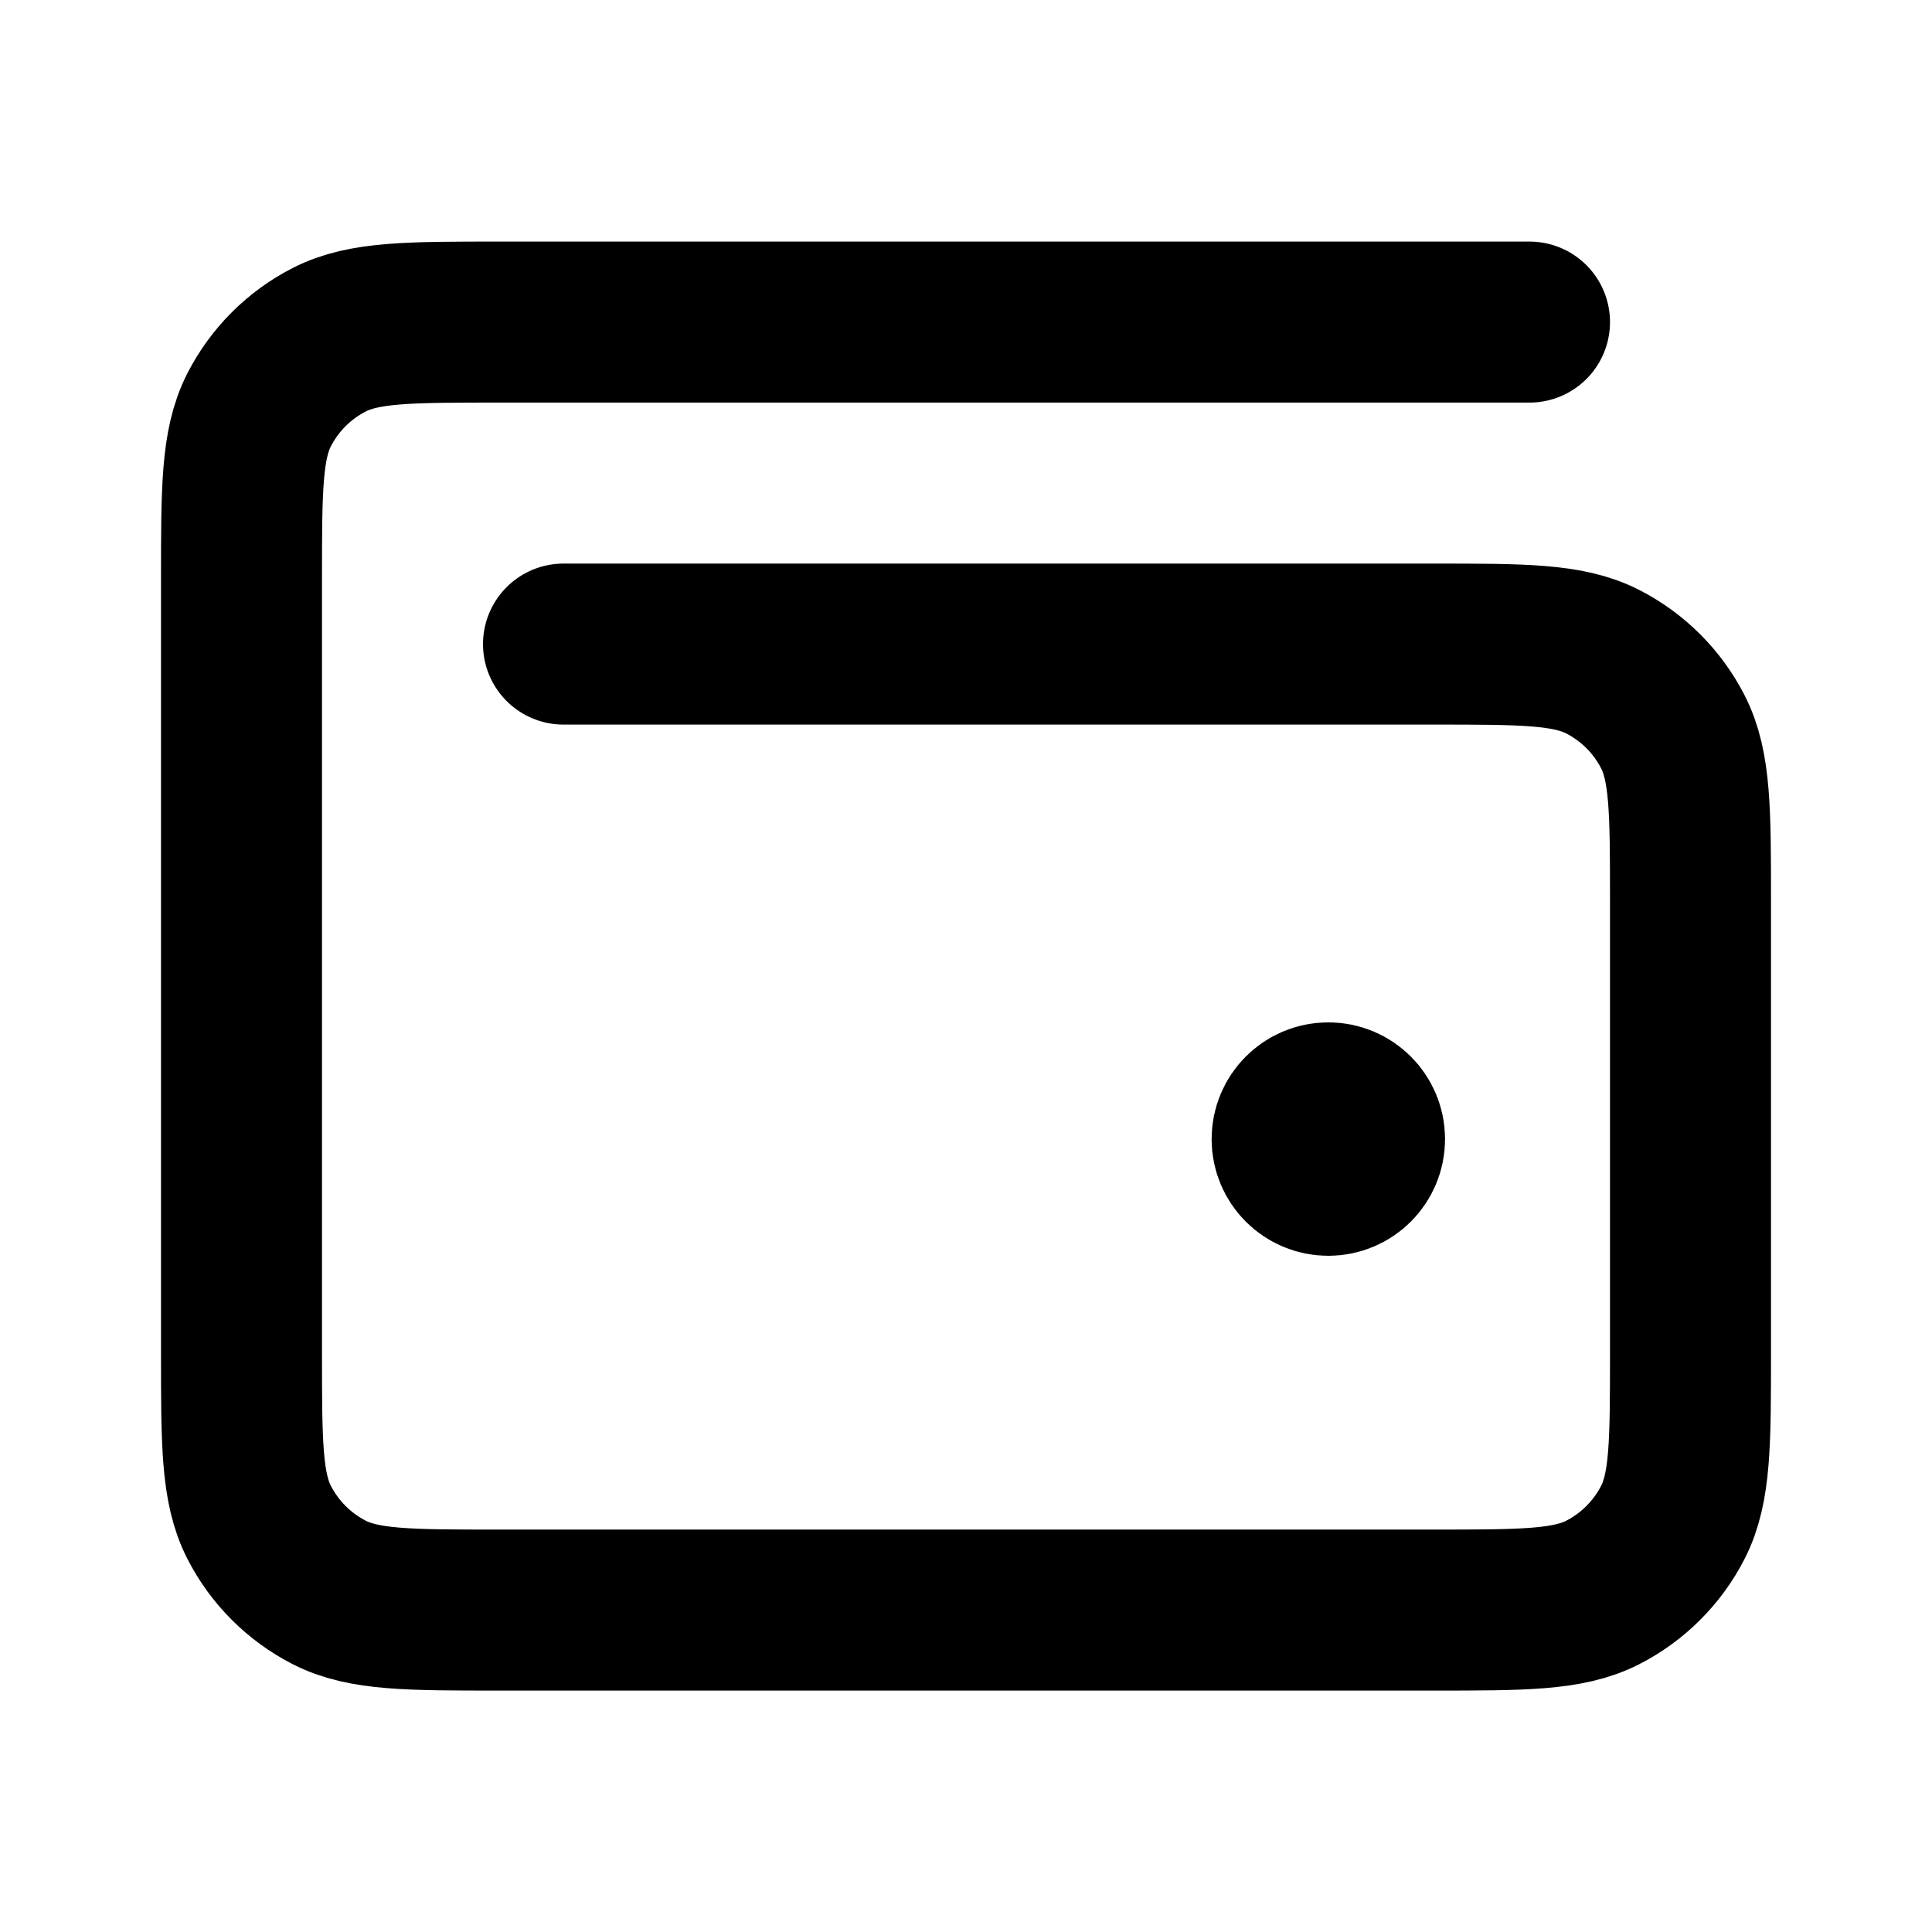
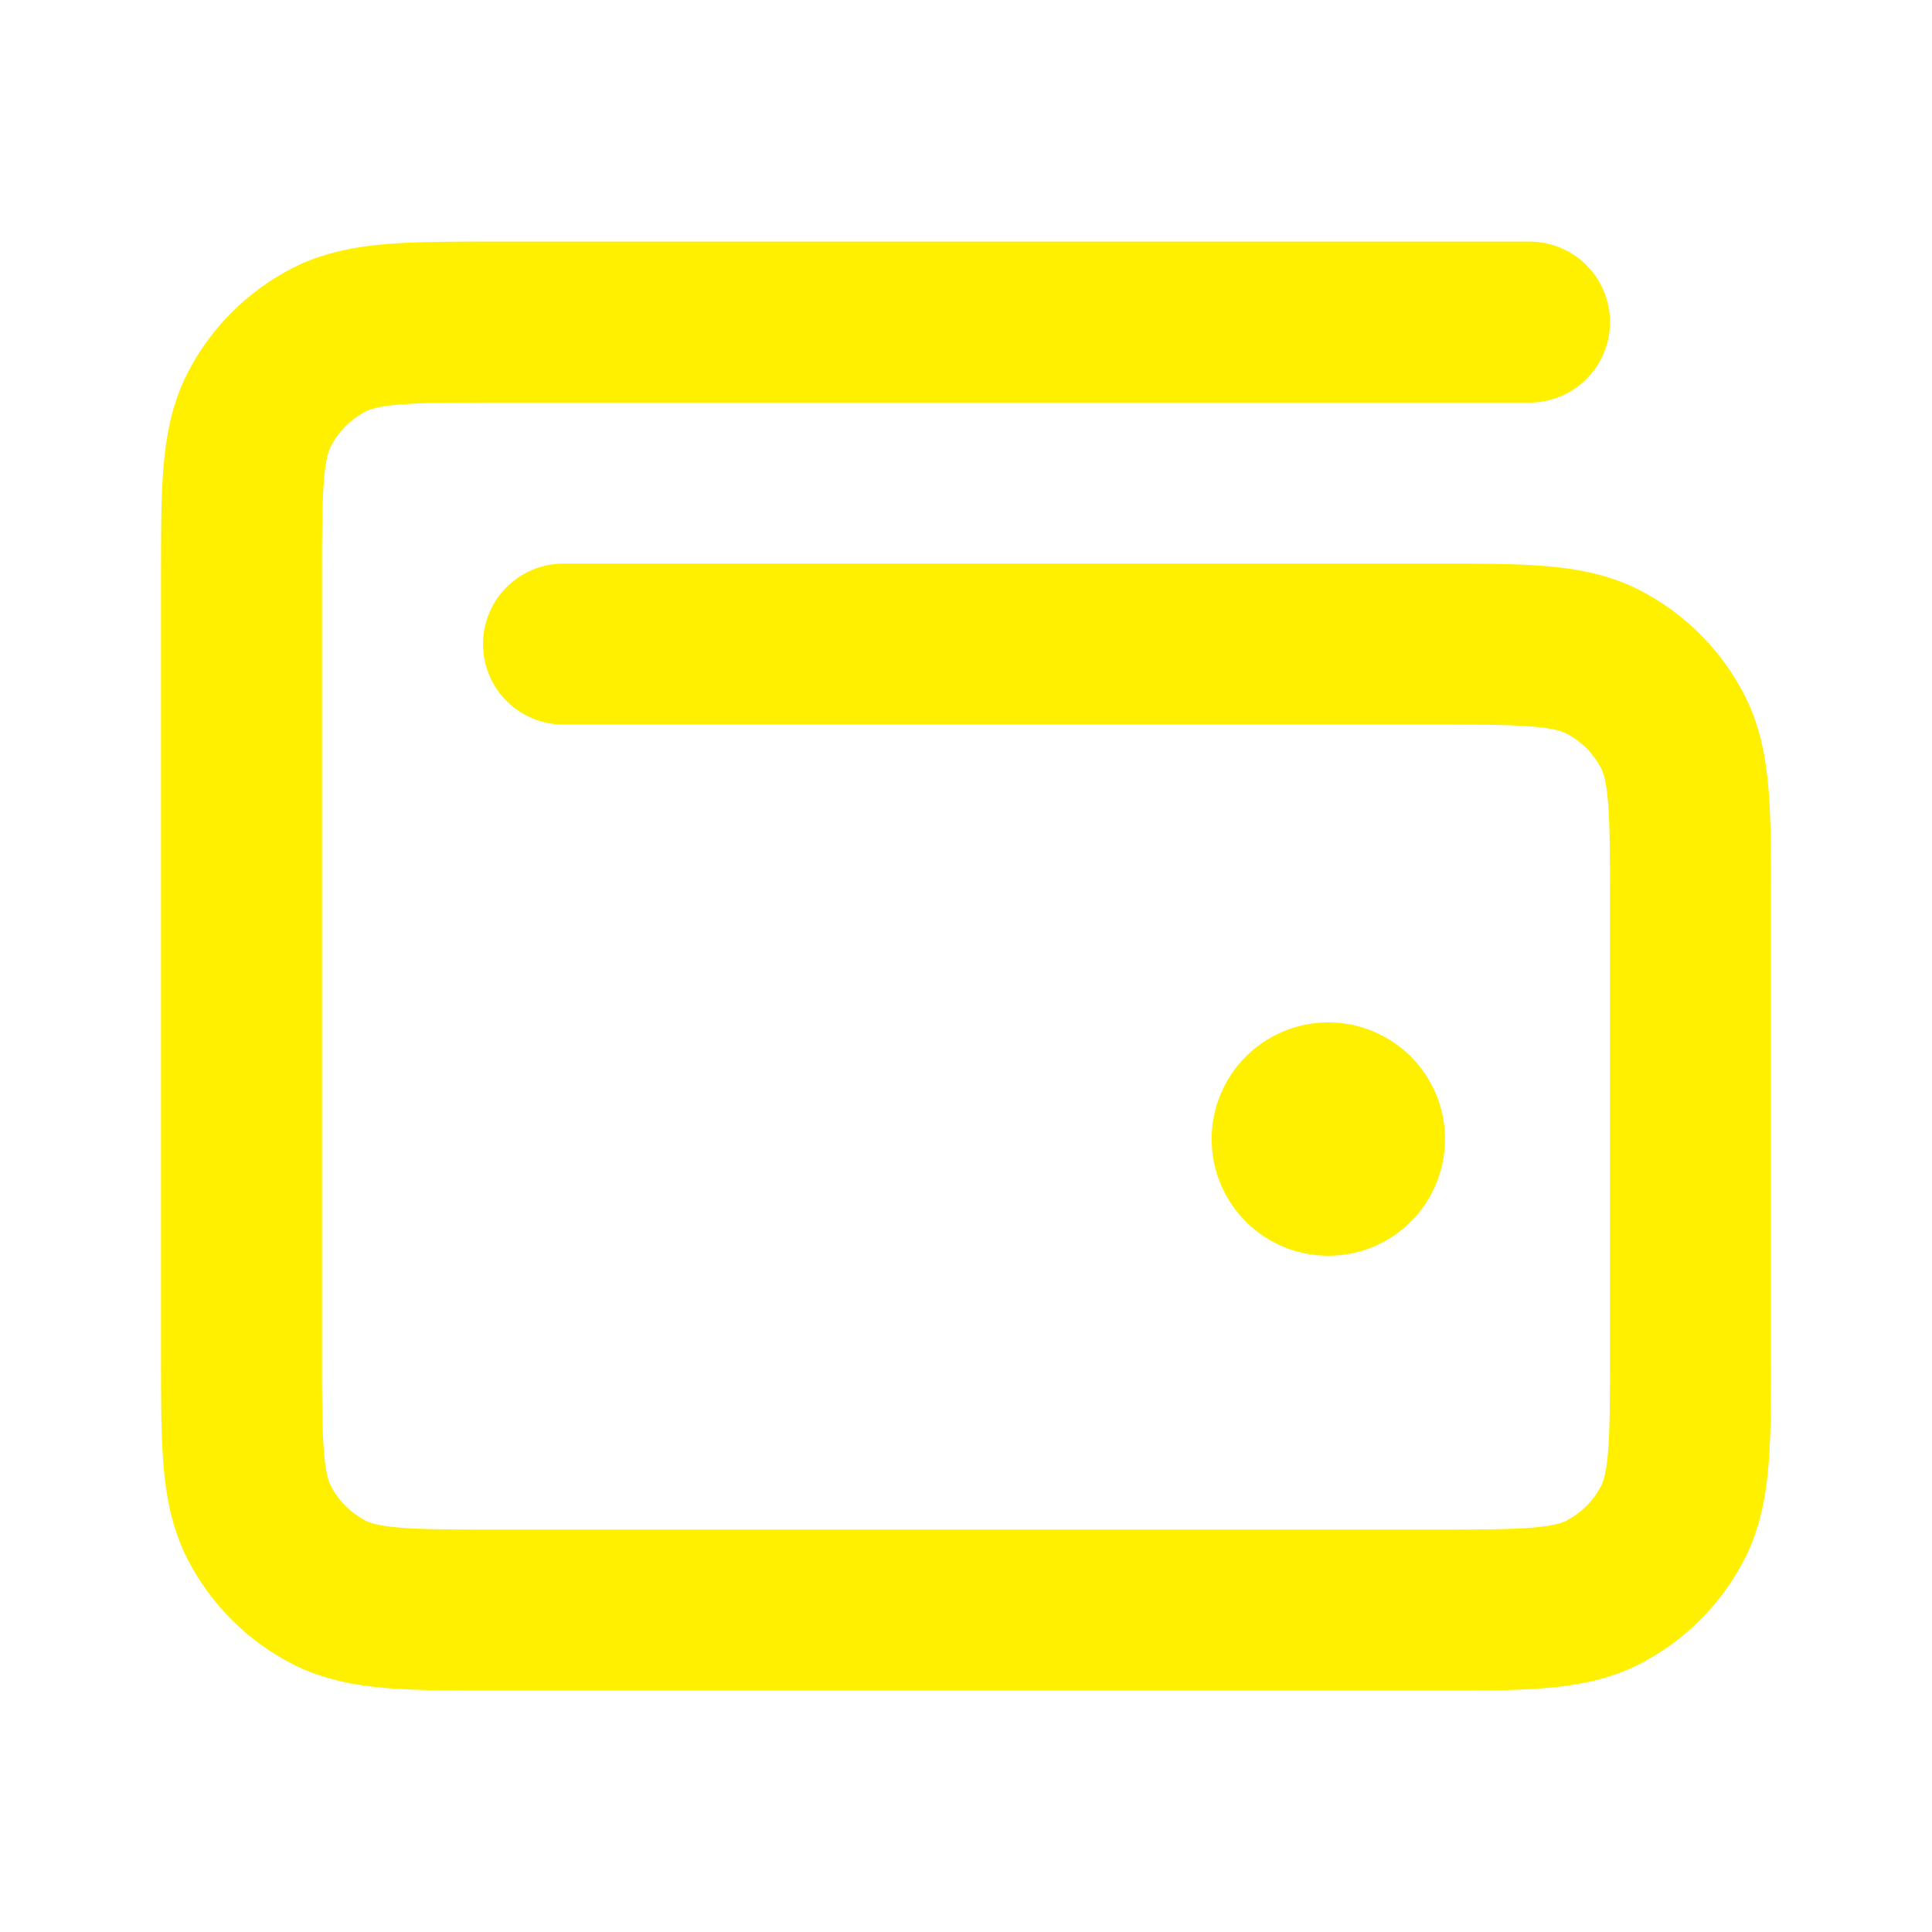
- <svg xmlns="http://www.w3.org/2000/svg" width="256px" height="256px" viewBox="0 0 24 24" fill="none" stroke="#ffff00">
+ <svg xmlns="http://www.w3.org/2000/svg" width="256px" height="256px" viewBox="0 0 24 24" fill="none">
  <g id="SVGRepo_bgCarrier" stroke-width="0" />
  <g id="SVGRepo_tracerCarrier" stroke-linecap="round" stroke-linejoin="round" />
  <g id="SVGRepo_iconCarrier">
-     <path d="M16.501 14.15H16.51M19 4.001H6.2C5.08 4.001 4.52 4.001 4.092 4.219C3.716 4.411 3.41 4.717 3.218 5.093C3 5.521 3 6.081 3 7.201V16.801C3 17.921 3 18.481 3.218 18.909C3.41 19.285 3.716 19.591 4.092 19.783C4.52 20.001 5.08 20.001 6.2 20.001H17.8C18.92 20.001 19.48 20.001 19.908 19.783C20.284 19.591 20.59 19.285 20.782 18.909C21 18.481 21 17.921 21 16.801V11.201C21 10.081 21 9.521 20.782 9.093C20.59 8.717 20.284 8.411 19.908 8.219C19.48 8.001 18.92 8.001 17.8 8.001H7M16.951 14.15C16.951 14.399 16.749 14.6 16.501 14.6C16.252 14.6 16.051 14.399 16.051 14.15C16.051 13.902 16.252 13.7 16.501 13.7C16.749 13.7 16.951 13.902 16.951 14.15Z" stroke="#000000" stroke-width="2" stroke-linecap="round" stroke-linejoin="round" />
+     <path d="M16.501 14.15H16.51M19 4.001H6.2C5.08 4.001 4.52 4.001 4.092 4.219C3.716 4.411 3.41 4.717 3.218 5.093C3 5.521 3 6.081 3 7.201V16.801C3 17.921 3 18.481 3.218 18.909C3.41 19.285 3.716 19.591 4.092 19.783C4.52 20.001 5.08 20.001 6.2 20.001H17.8C18.92 20.001 19.48 20.001 19.908 19.783C20.284 19.591 20.59 19.285 20.782 18.909C21 18.481 21 17.921 21 16.801V11.201C21 10.081 21 9.521 20.782 9.093C20.59 8.717 20.284 8.411 19.908 8.219C19.48 8.001 18.92 8.001 17.8 8.001H7M16.951 14.15C16.951 14.399 16.749 14.6 16.501 14.6C16.252 14.6 16.051 14.399 16.051 14.15C16.051 13.902 16.252 13.7 16.501 13.7C16.749 13.7 16.951 13.902 16.951 14.15Z" stroke="#fff000" stroke-width="2" stroke-linecap="round" stroke-linejoin="round" />
  </g>
</svg>
